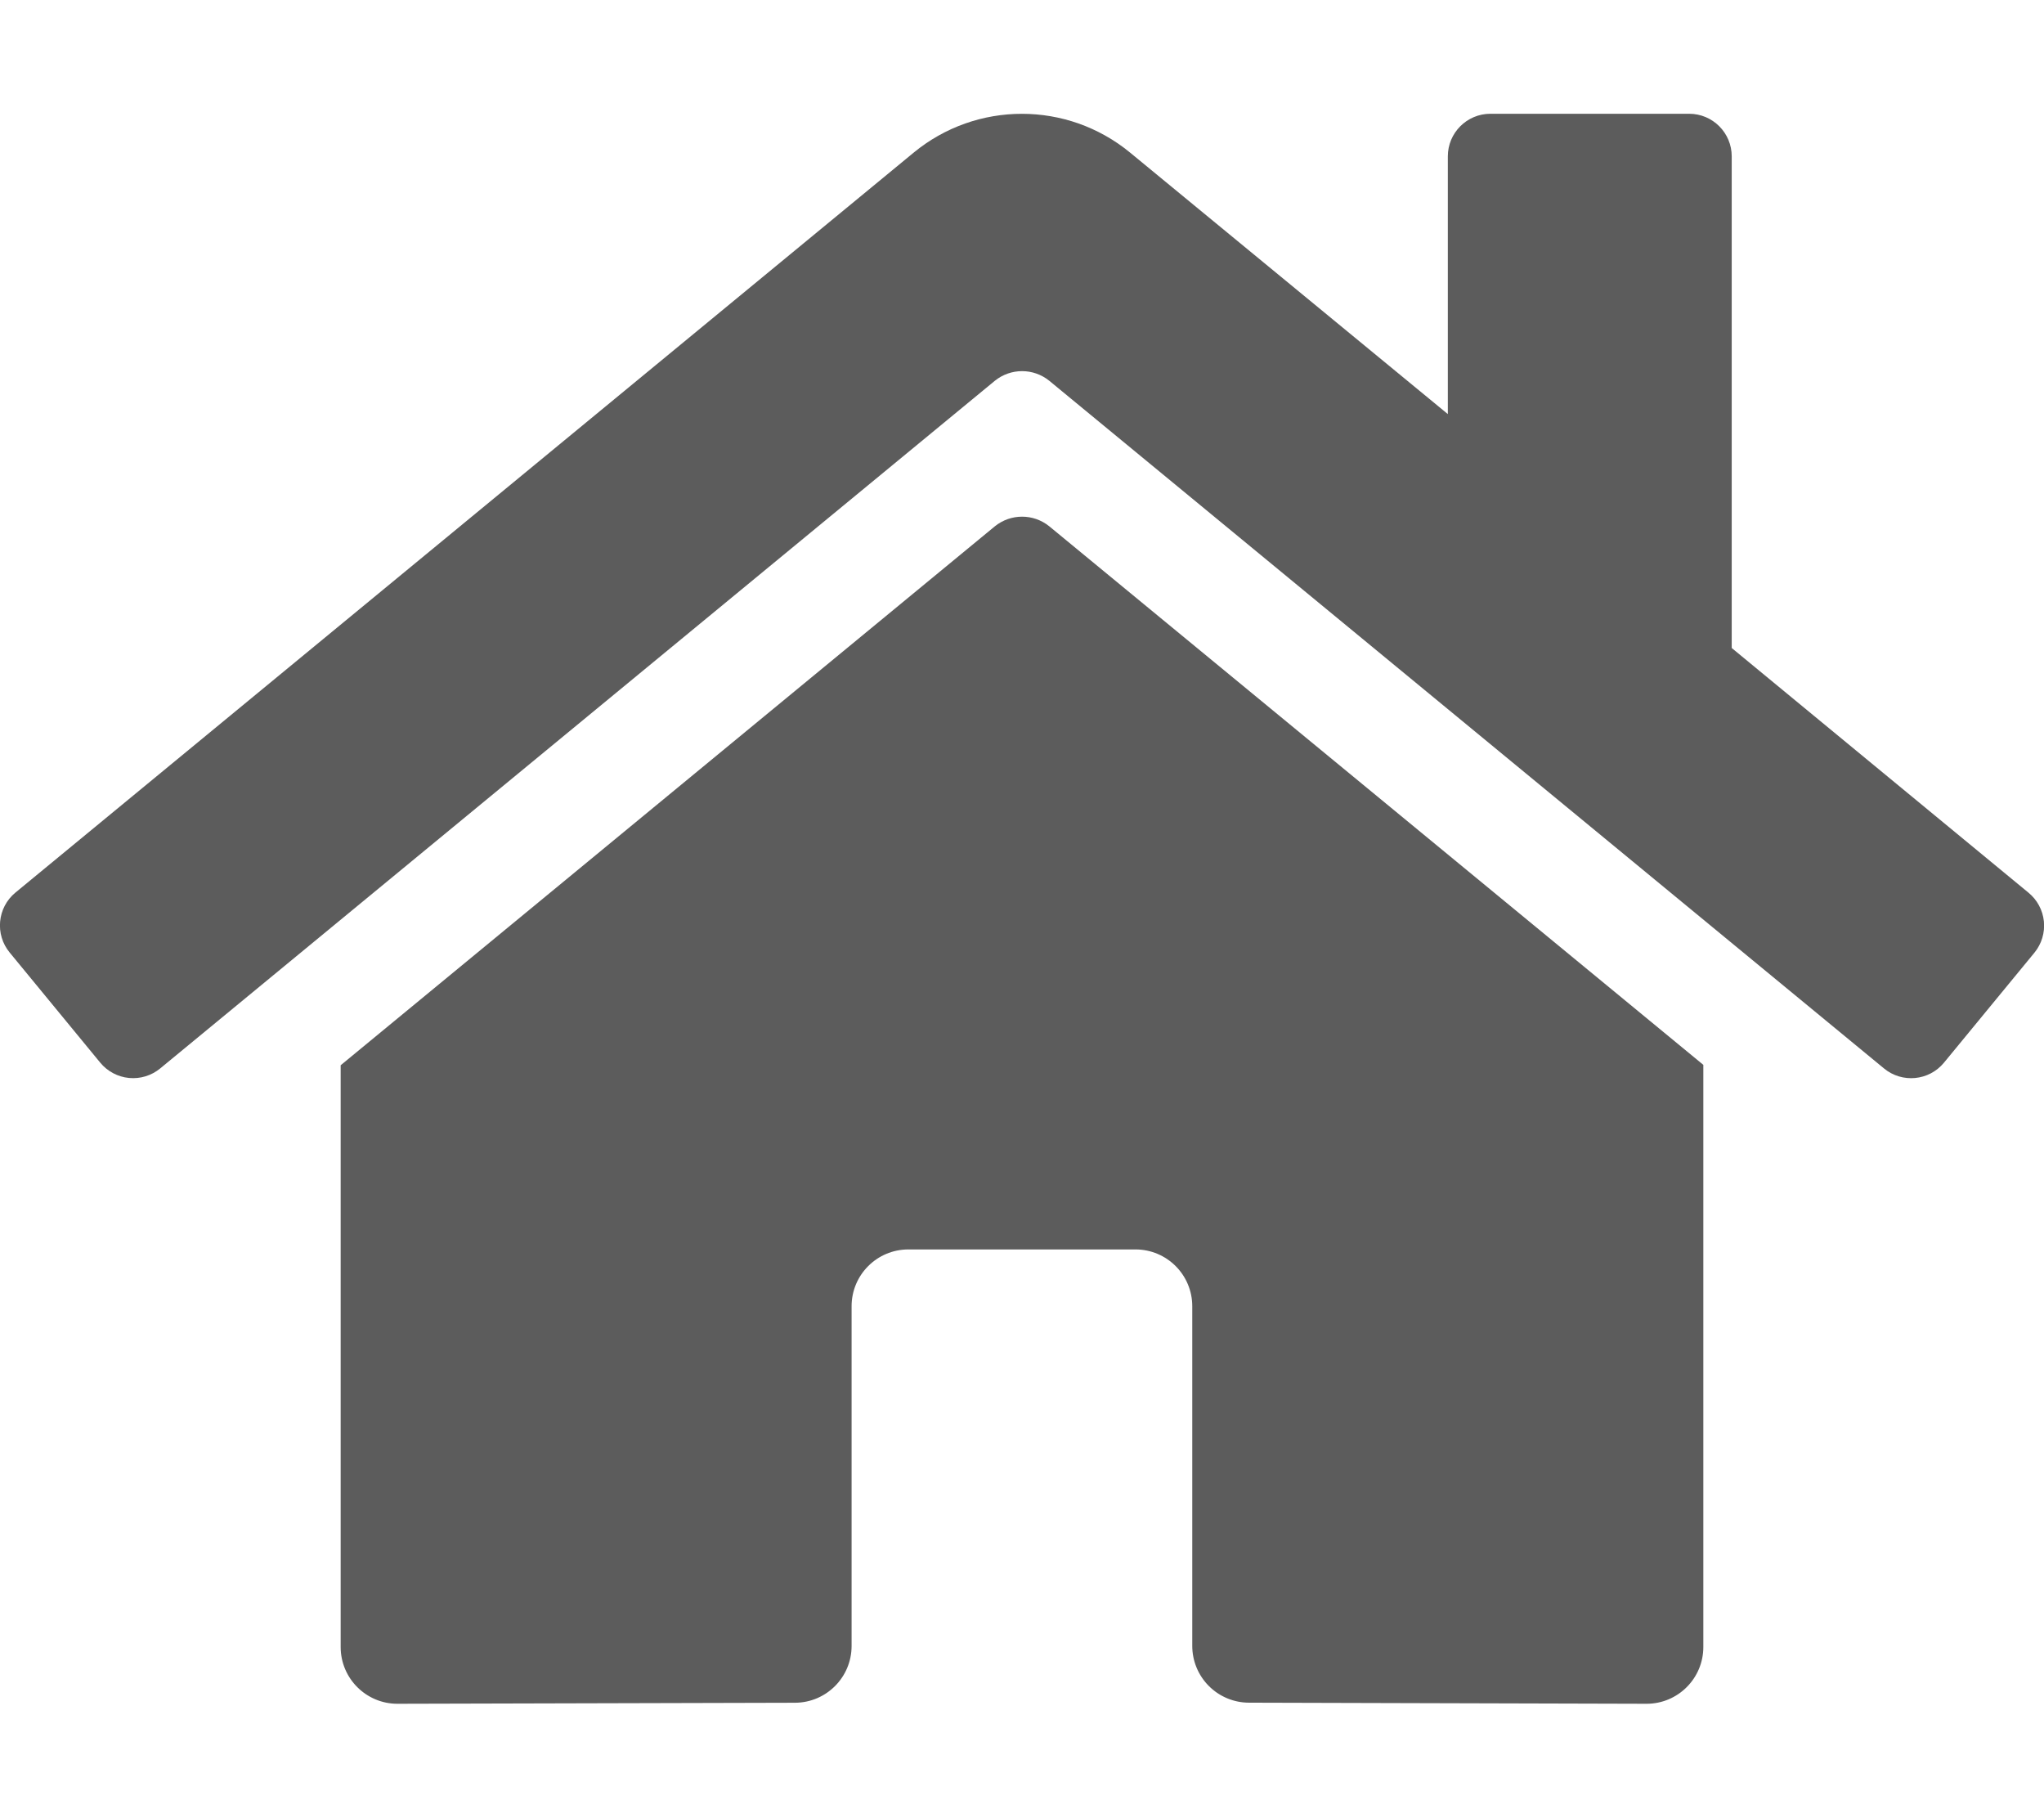
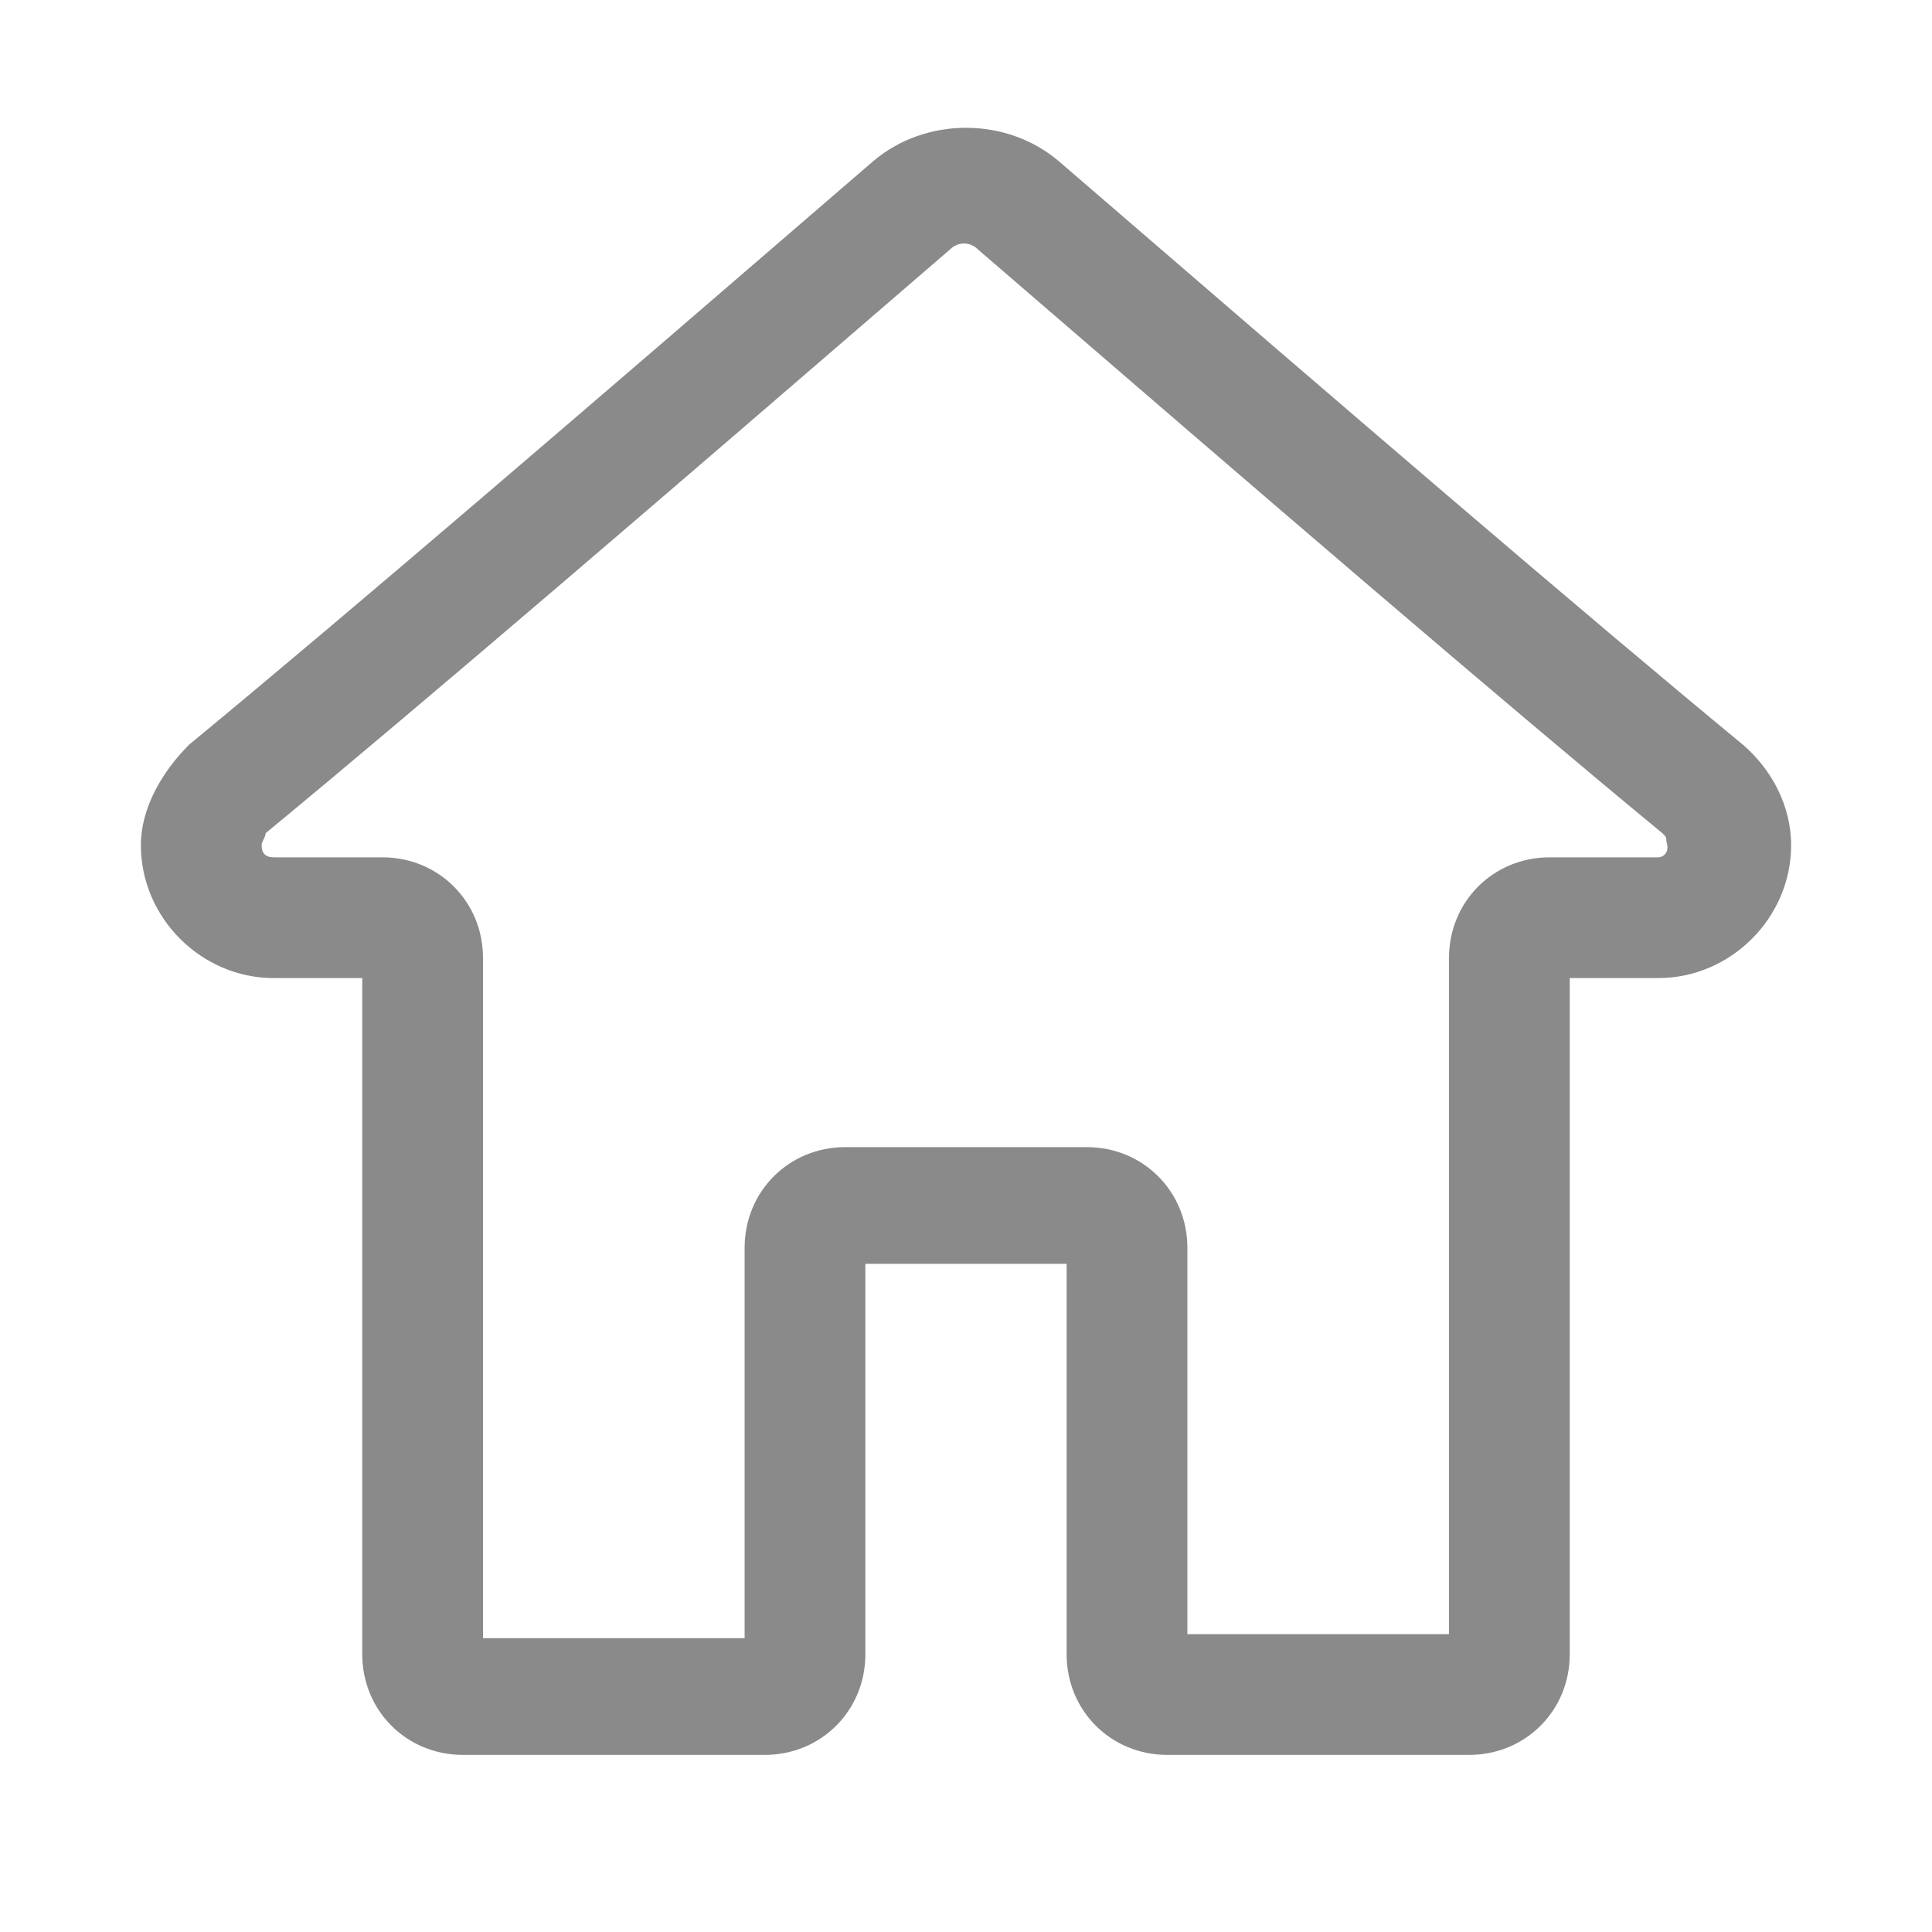
- <svg xmlns="http://www.w3.org/2000/svg" color="#5c5c5c" aria-hidden="true" focusable="false" data-prefix="fas" data-icon="home" class="svg-inline--fa fa-home fa-w-18" role="img" viewBox="0 0 576 512">
-   <path fill="currentColor" d="M280.37 148.26L96 300.11V464a16 16 0 0 0 16 16l112.06-.29a16 16 0 0 0 15.92-16V368a16 16 0 0 1 16-16h64a16 16 0 0 1 16 16v95.64a16 16 0 0 0 16 16.05L464 480a16 16 0 0 0 16-16V300L295.67 148.26a12.19 12.19 0 0 0-15.3 0zM571.6 251.47L488 182.56V44.05a12 12 0 0 0-12-12h-56a12 12 0 0 0-12 12v72.61L318.47 43a48 48 0 0 0-61 0L4.34 251.47a12 12 0 0 0-1.6 16.9l25.5 31A12 12 0 0 0 45.15 301l235.22-193.74a12.19 12.19 0 0 1 15.3 0L530.9 301a12 12 0 0 0 16.9-1.6l25.5-31a12 12 0 0 0-1.7-16.93z" />
+ <svg xmlns="http://www.w3.org/2000/svg" t="1630982955164" class="icon" viewBox="0 0 1024 1024" version="1.1" p-id="2148" width="200" height="200">
+   <defs>
+     <style type="text/css" />
+   </defs>
+   <path d="M923.733 394.667c-85.333-70.4-206.933-174.933-362.667-309.333C533.333 61.867 490.667 61.867 462.933 85.333c-155.733 134.4-277.333 238.933-362.667 309.333-14.933 14.933-25.6 34.133-25.6 53.333 0 38.4 32 70.4 70.4 70.4H192v358.4c0 29.867 23.467 53.333 53.333 53.333H405.333c29.867 0 53.333-23.467 53.333-53.333v-206.933h106.667v206.933c0 29.867 23.467 53.333 53.333 53.333h160c29.867 0 53.333-23.467 53.333-53.333V518.4h46.933c38.4 0 70.4-32 70.4-70.4 0-21.333-10.667-40.533-25.6-53.333z m-44.8 59.733h-57.6c-29.867 0-53.333 23.467-53.333 53.333v358.4h-138.667V661.333c0-29.867-23.467-53.333-53.333-53.333h-128c-29.867 0-53.333 23.467-53.333 53.333v206.933H256V507.733c0-29.867-23.467-53.333-53.333-53.333H145.067c-4.267 0-6.4-2.133-6.4-6.4 0-2.133 2.133-4.267 2.133-6.4 85.333-70.4 206.933-174.933 362.667-309.333 4.267-4.267 10.667-4.267 14.933 0 155.733 134.4 277.333 238.933 362.667 309.333 2.133 2.133 2.133 2.133 2.133 4.267 2.133 6.4-2.133 8.533-4.267 8.533z" p-id="2149" fill="#8a8a8a" />
</svg>
